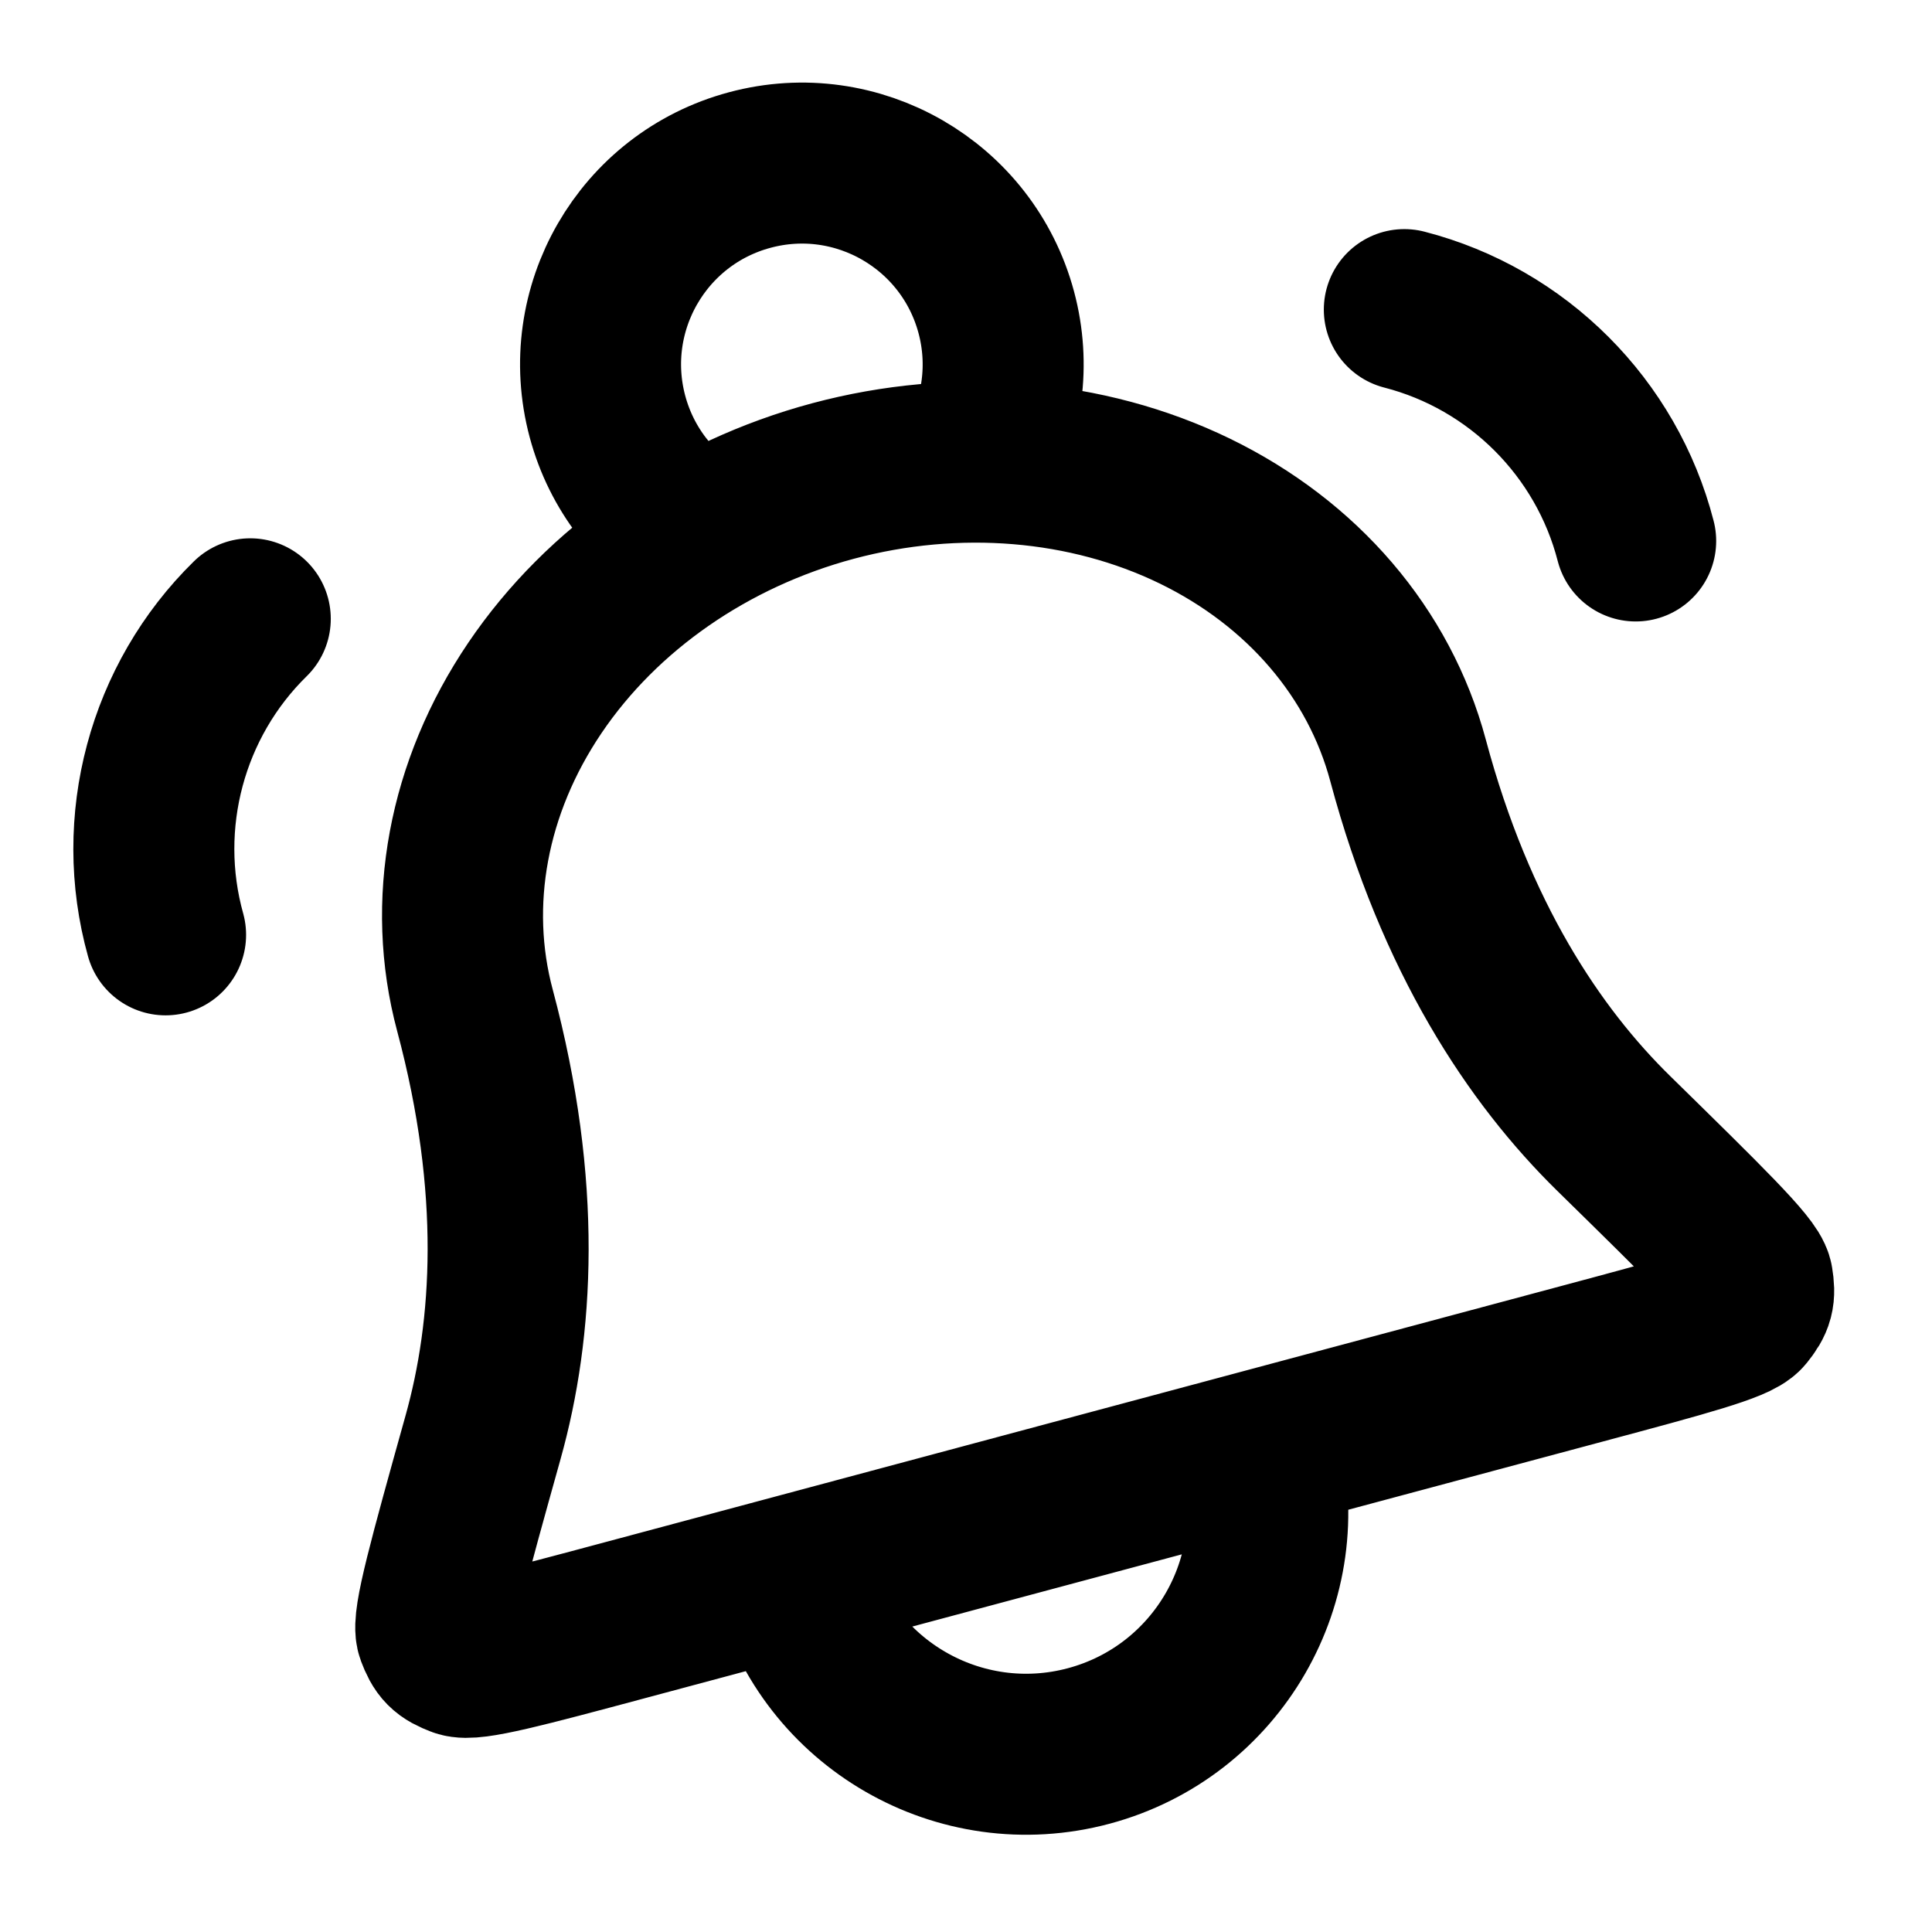
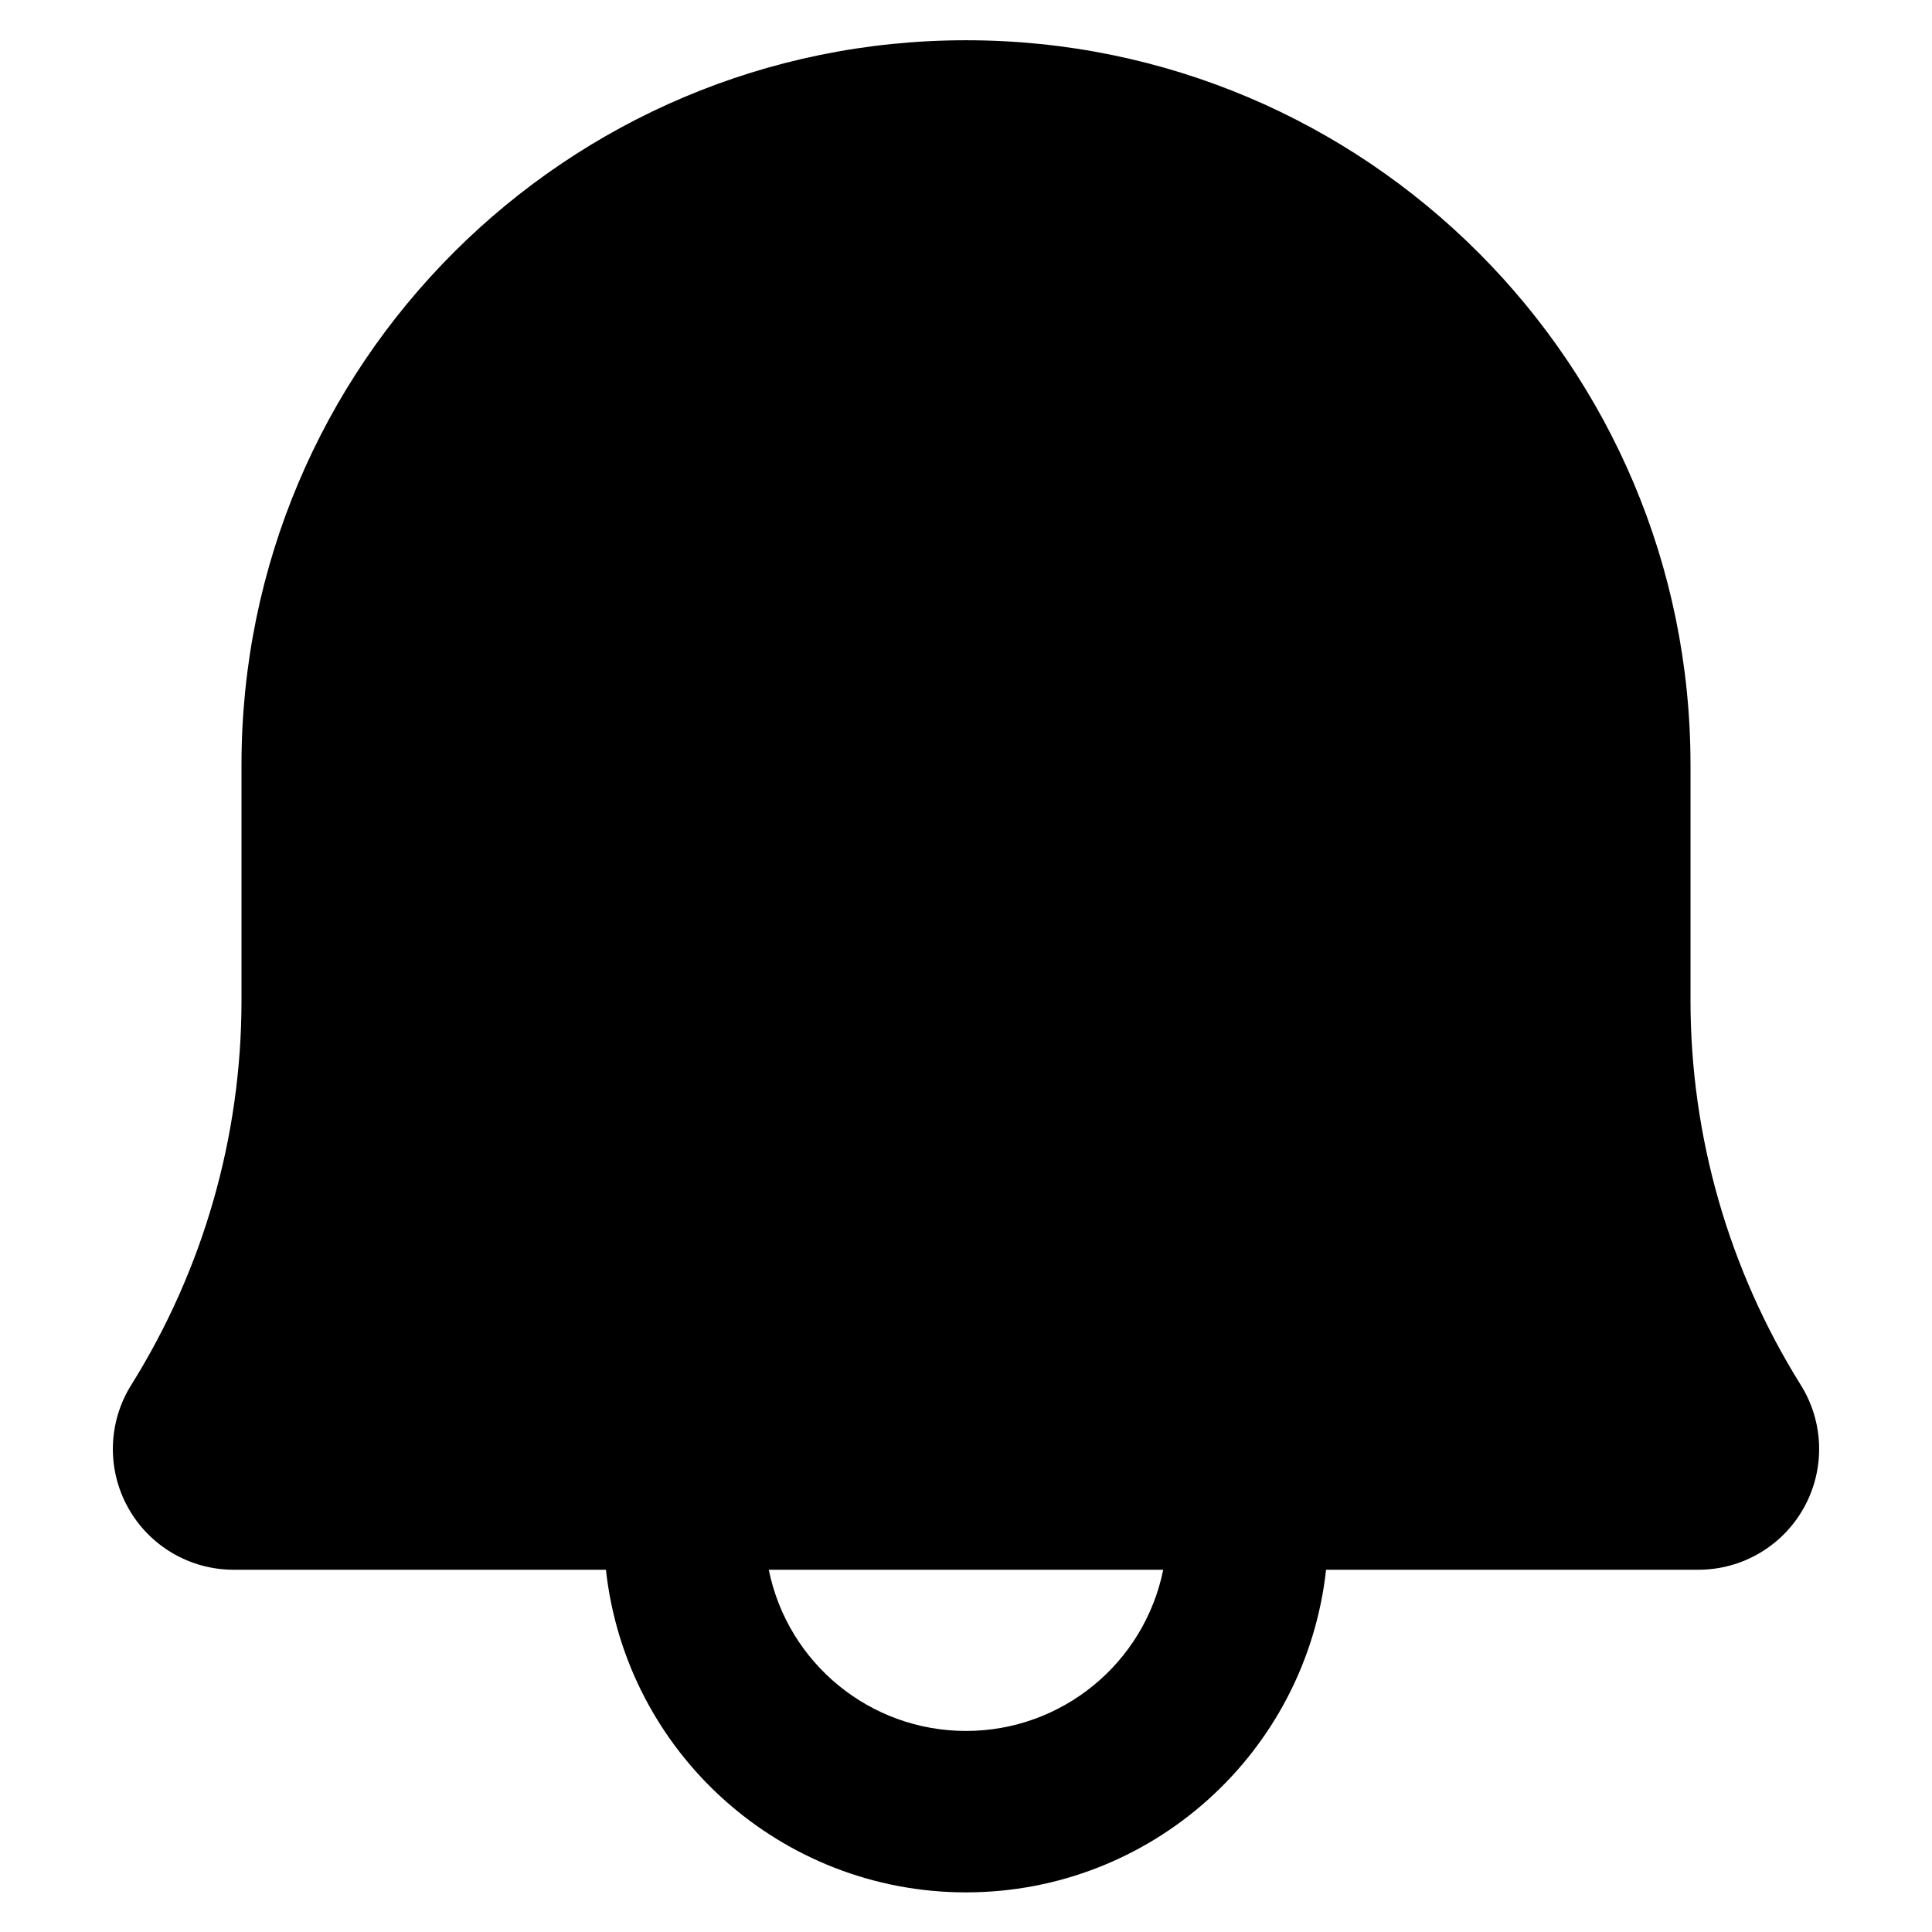
- <svg xmlns="http://www.w3.org/2000/svg" viewBox="0 0 24 24" fill="none">
-   <g id="SVGRepo_bgCarrier" stroke-width="0" />
-   <g id="SVGRepo_tracerCarrier" stroke-linecap="round" stroke-linejoin="round" />
-   <g id="SVGRepo_iconCarrier">
-     <path d="M15.646 18.015C16.075 19.615 15.125 21.26 13.525 21.689C11.924 22.118 10.279 21.168 9.85 19.568M2.057 11.613C1.667 10.215 2.072 8.703 3.109 7.687M12.146 5.741C12.45 5.194 12.551 4.532 12.376 3.879C12.018 2.546 10.648 1.754 9.314 2.112C7.98 2.469 7.189 3.84 7.546 5.174C7.721 5.826 8.139 6.349 8.676 6.671M20.319 6.72C19.957 5.314 18.851 4.208 17.445 3.846M17.491 9.445C17.134 8.113 16.181 6.999 14.841 6.348C13.502 5.698 11.886 5.564 10.349 5.975C8.812 6.387 7.48 7.311 6.645 8.545C5.811 9.778 5.543 11.219 5.9 12.551C6.49 14.755 6.375 16.514 6.002 17.85C5.577 19.372 5.365 20.134 5.422 20.287C5.488 20.462 5.535 20.51 5.71 20.577C5.862 20.636 6.502 20.465 7.781 20.122L19.646 16.943C20.926 16.6 21.566 16.428 21.668 16.301C21.785 16.156 21.802 16.09 21.772 15.906C21.745 15.745 21.18 15.192 20.051 14.085C19.06 13.115 18.081 11.649 17.491 9.445Z" stroke="#000000" stroke-width="2" stroke-linecap="round" stroke-linejoin="round" />
-   </g>
+ <svg xmlns="http://www.w3.org/2000/svg" viewBox="0 0 24 24" width="0.8em" height="0.8em">
+   <path d="M3 9.5a9 9 0 1 1 18 0v2.927c0 1.69.475 3.345 1.37 4.778a1.5 1.5 0 0 1-1.272 2.295h-4.625a4.5 4.5 0 0 1-8.946 0H2.902a1.5 1.5 0 0 1-1.272-2.295A9.01 9.01 0 0 0 3 12.43V9.5zm6.55 10a2.5 2.5 0 0 0 4.9 0h-4.9z" />
</svg>
